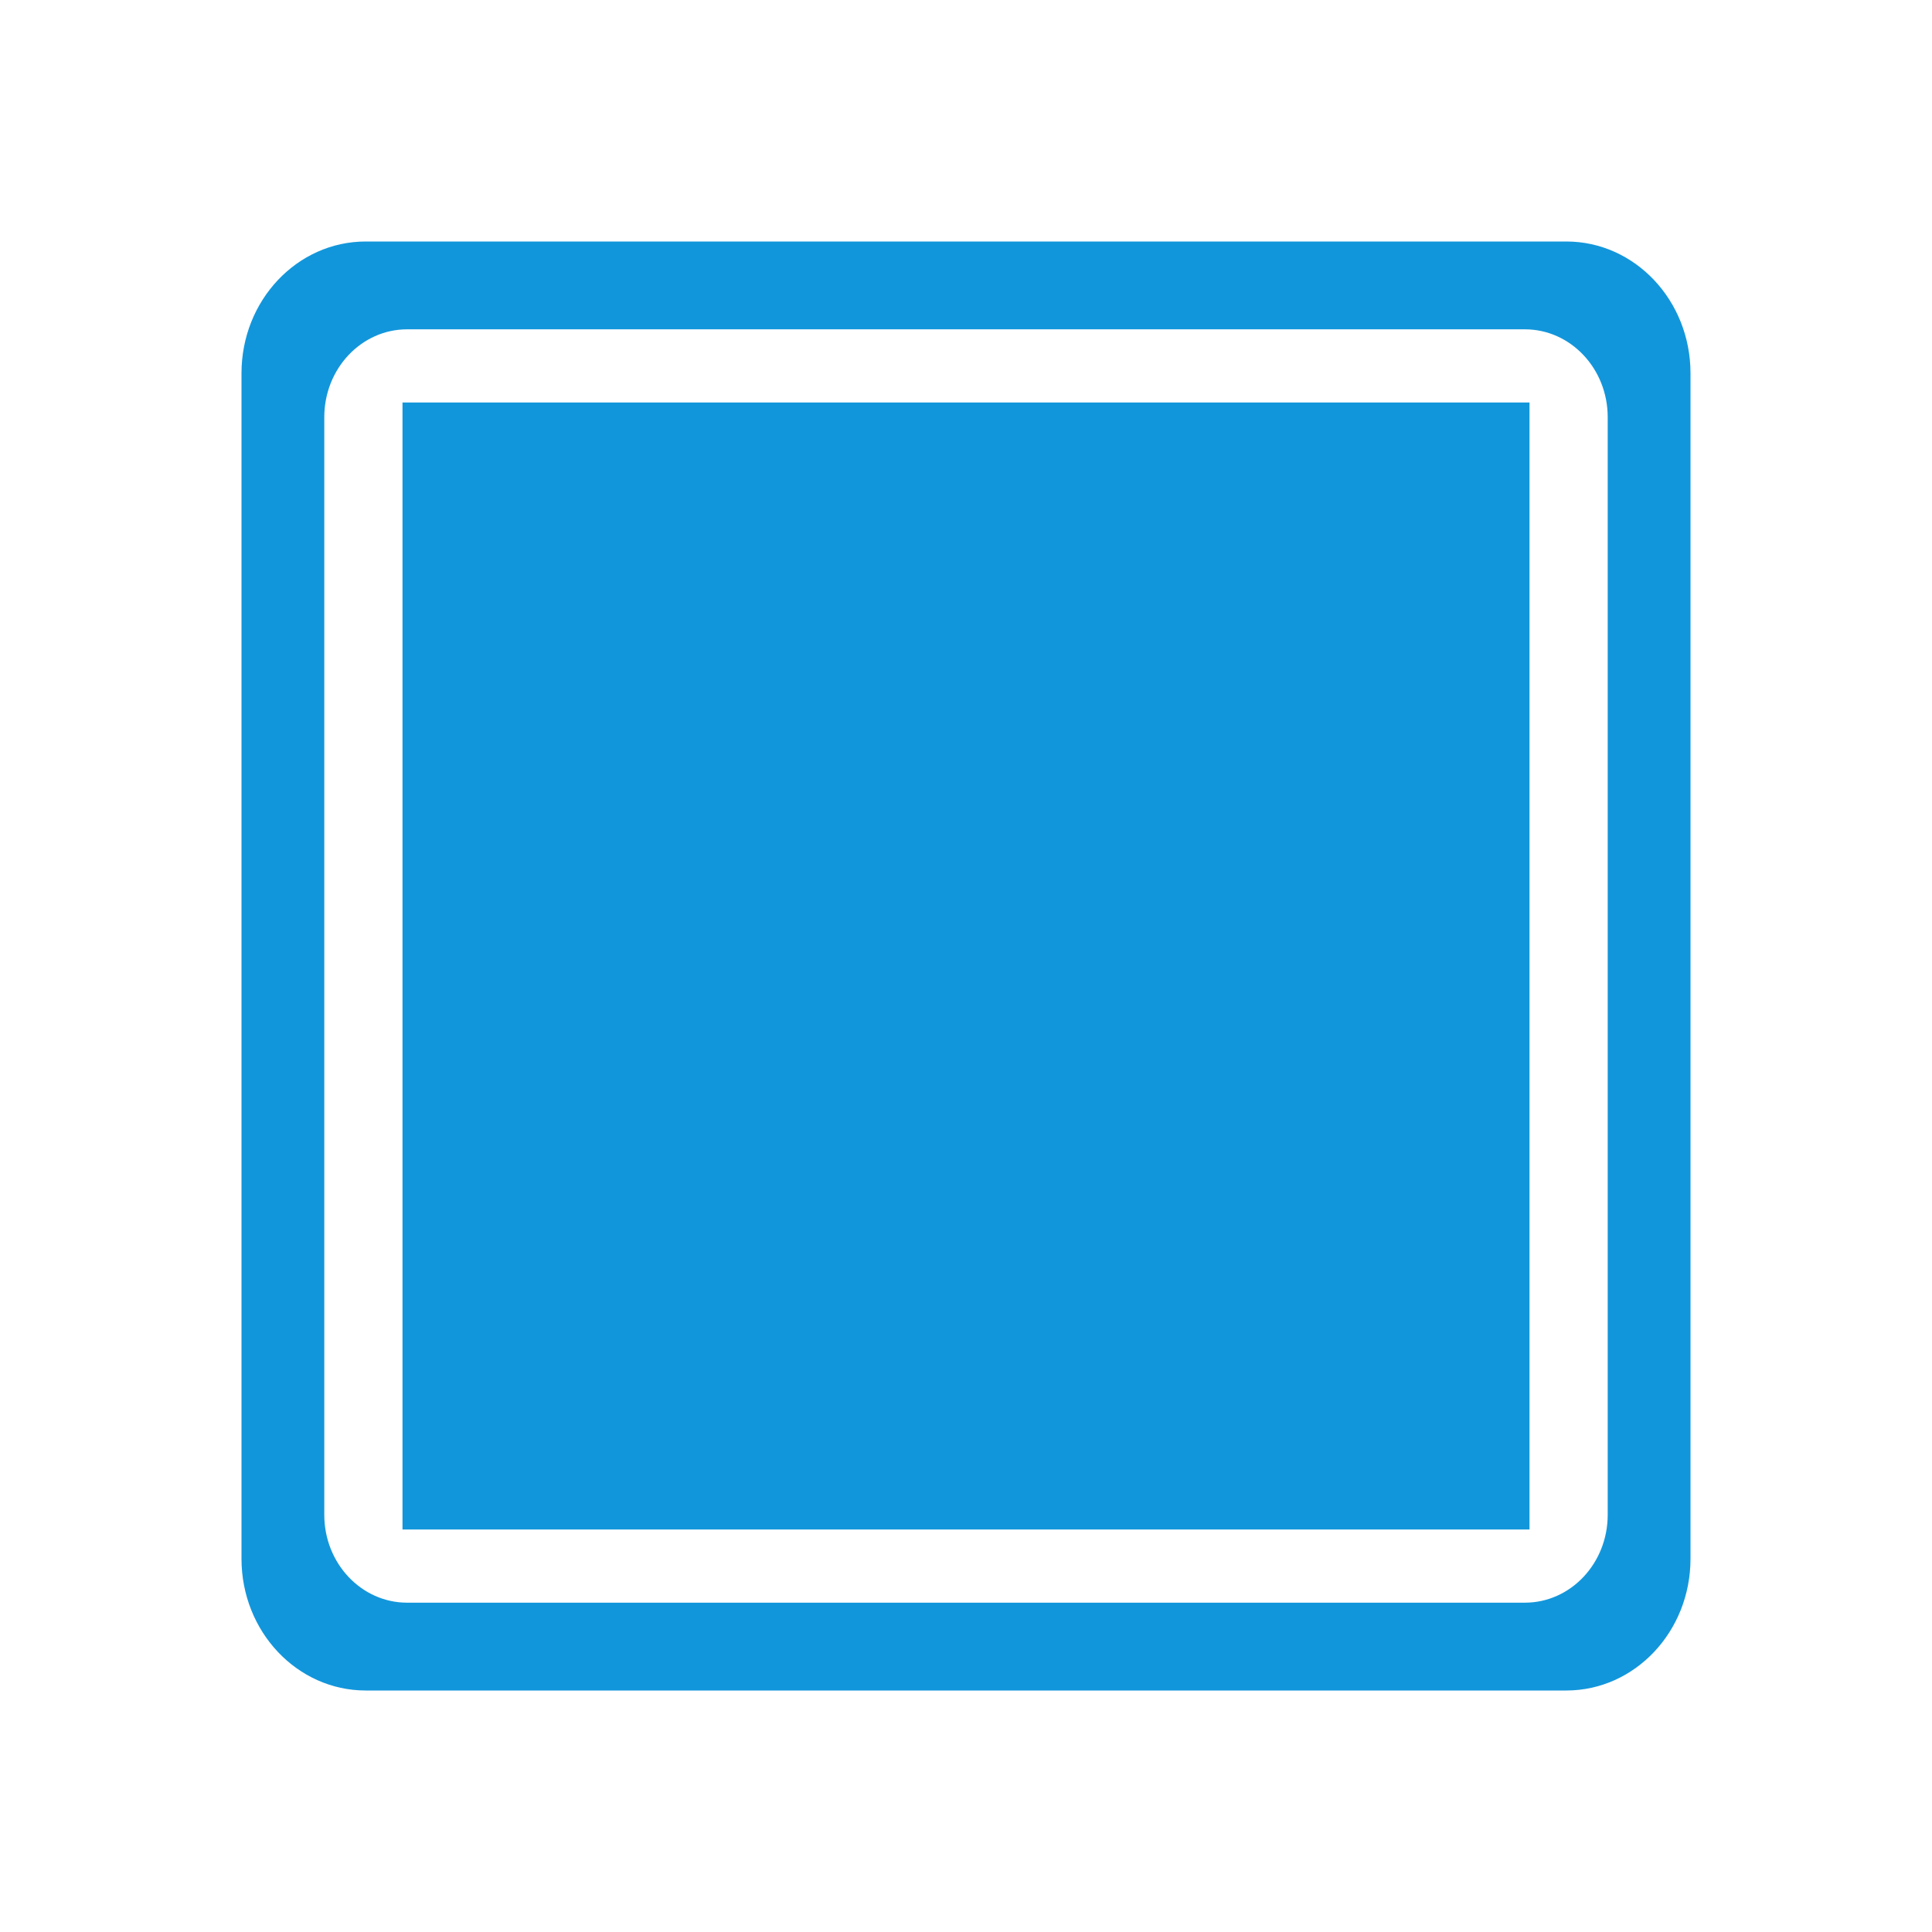
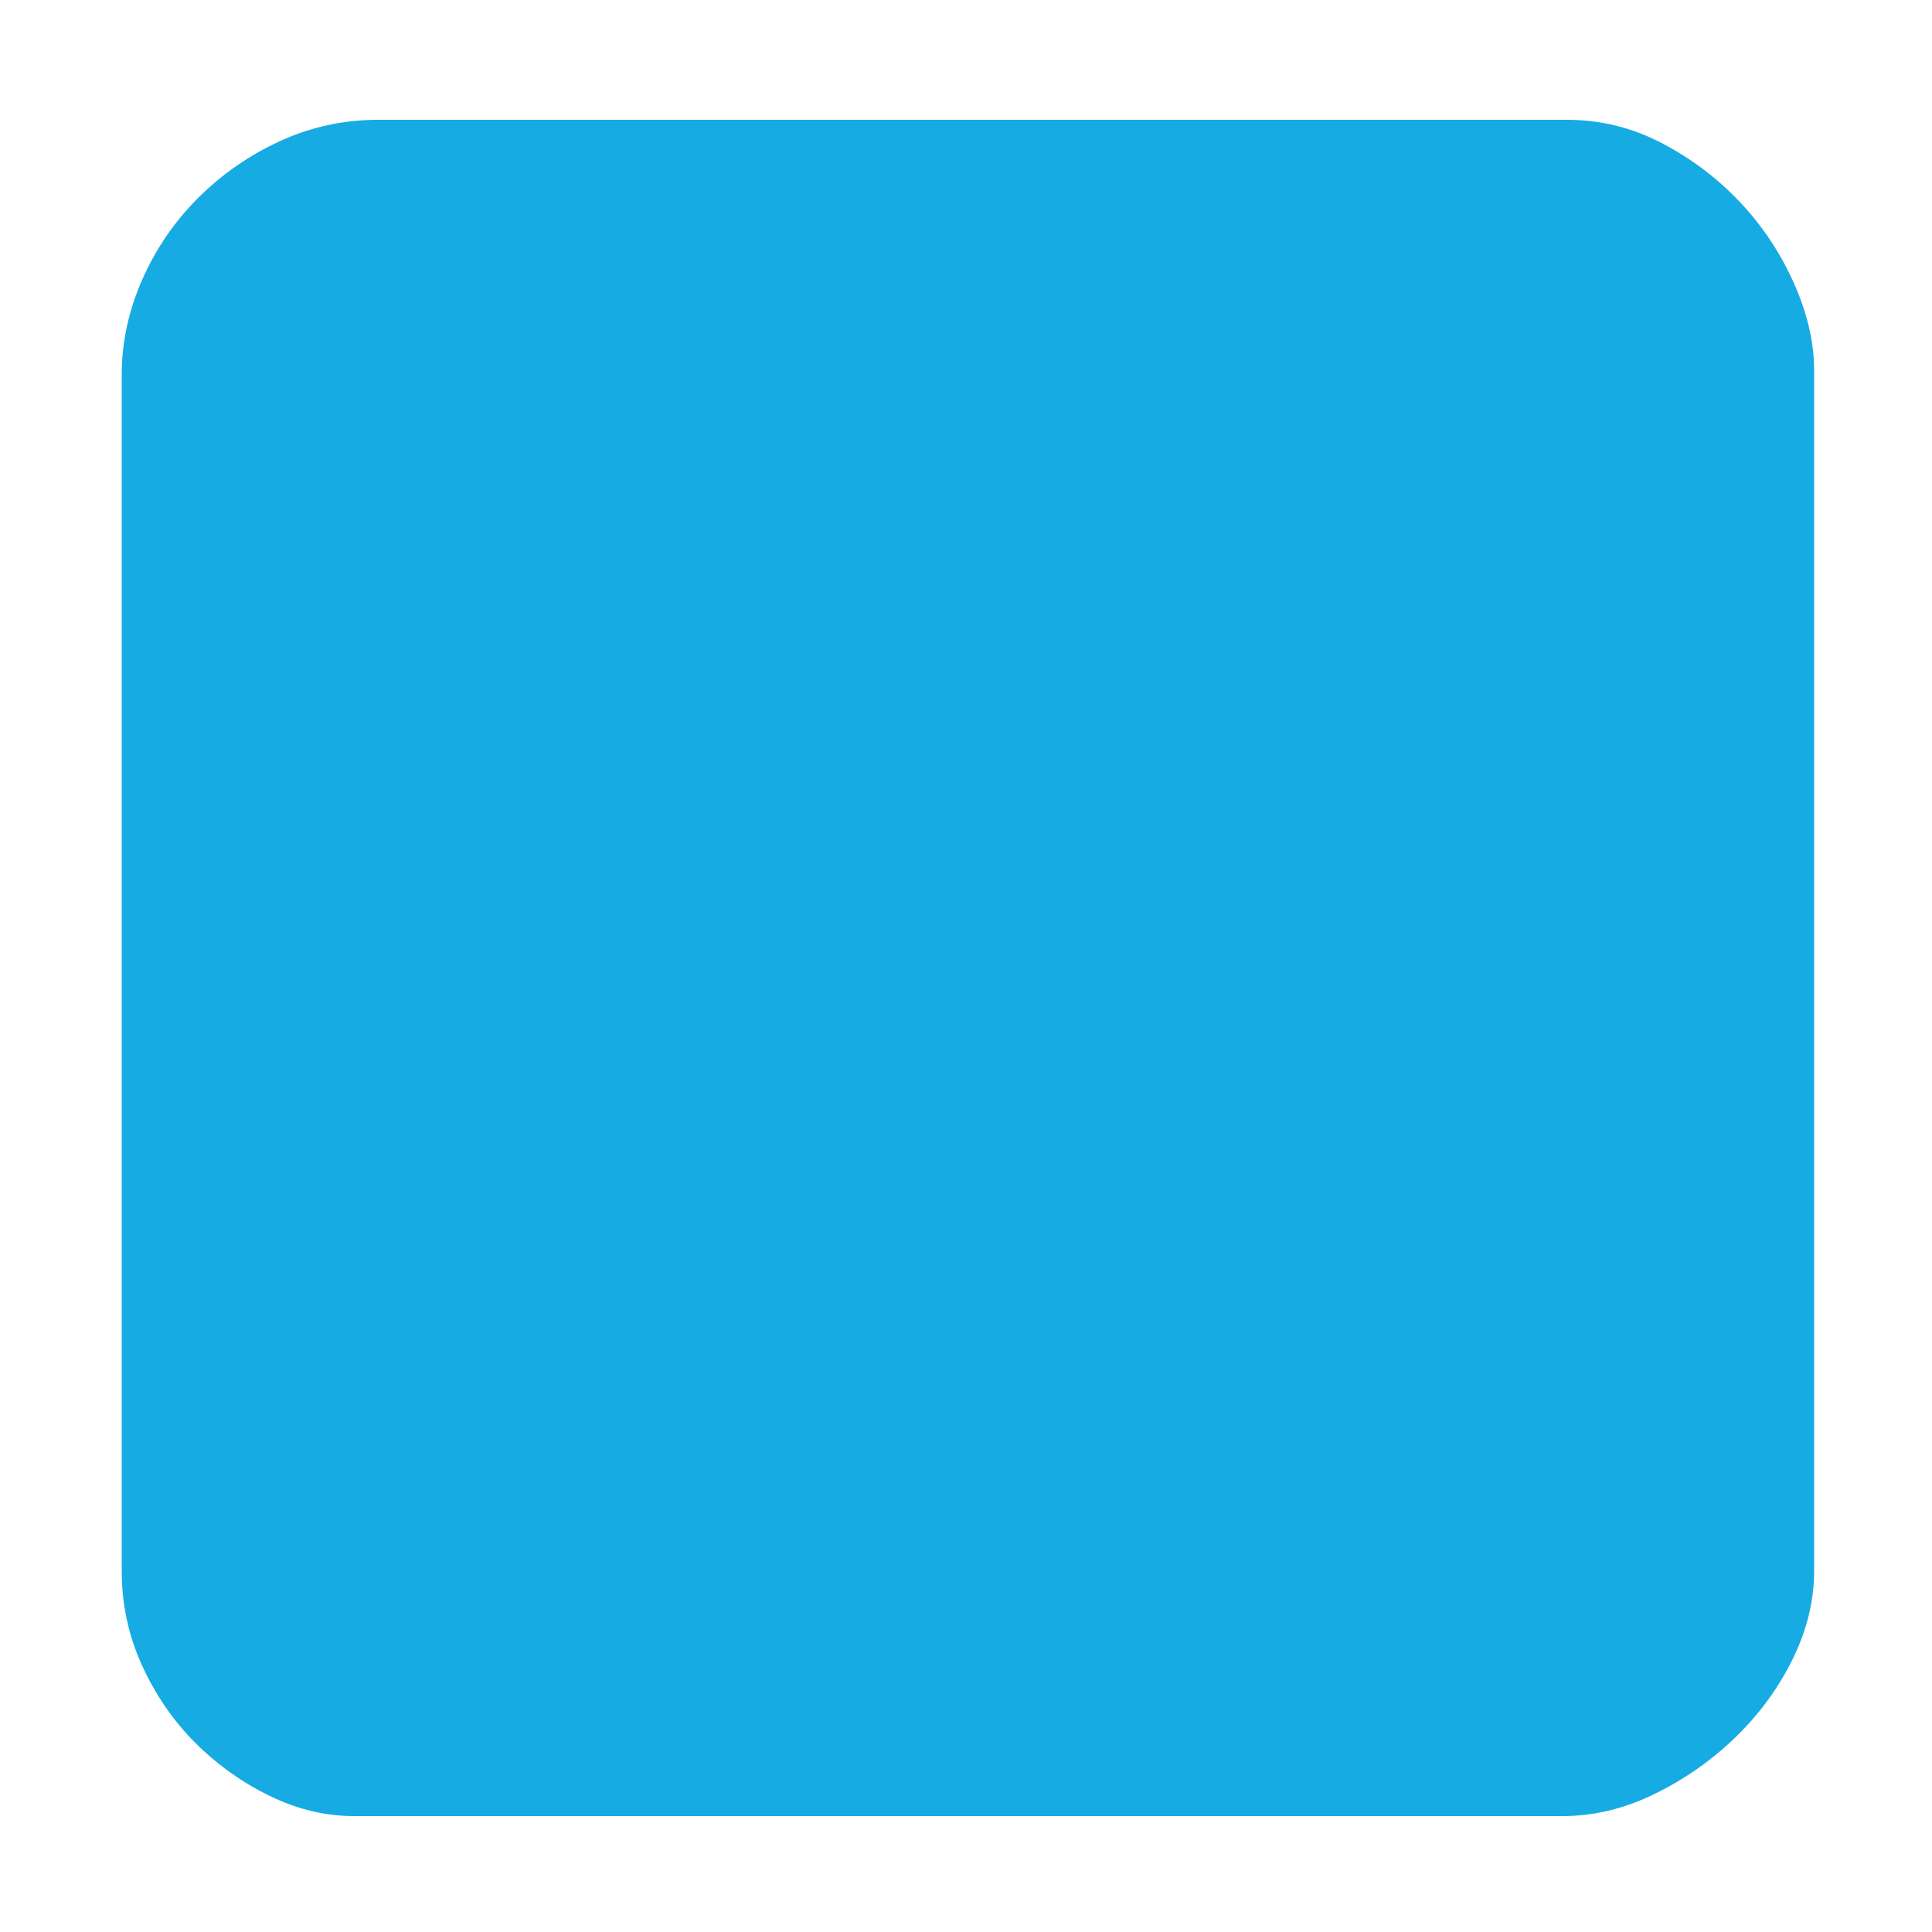
- <svg xmlns="http://www.w3.org/2000/svg" class="icon" width="200px" height="200.00px" viewBox="0 0 1024 1024" version="1.1">
-   <path fill="#1296db" d="M213.333 213.333l597.333 0 0 597.333-597.333 0 0-597.333Z" />
-   <path fill="#1296db" d="M830.165 896H193.835C157.483 896 128 864.747 128 826.176V197.824C128 159.253 157.483 128 193.835 128h636.331C866.517 128 896 159.253 896 197.824v628.352C896 864.747 866.517 896 830.165 896z m21.952-674.901c0-25.707-19.669-46.549-43.883-46.549H215.765c-24.213 0-43.883 20.843-43.883 46.549v581.803c0 25.707 19.669 46.549 43.883 46.549h592.469c24.213 0 43.883-20.843 43.883-46.549V221.099z" />
+ <svg xmlns="http://www.w3.org/2000/svg" t="1655291401340" class="icon" viewBox="0 0 1024 1024" version="1.1" p-id="2078" width="200" height="200">
+   <defs>
+     <style type="text/css">@font-face { font-family: feedback-iconfont; src: url("//at.alicdn.com/t/font_1031158_u69w8yhxdu.woff2?t=1630033759944") format("woff2"), url("//at.alicdn.com/t/font_1031158_u69w8yhxdu.woff?t=1630033759944") format("woff"), url("//at.alicdn.com/t/font_1031158_u69w8yhxdu.ttf?t=1630033759944") format("truetype"); }
+ </style>
+   </defs>
+   <path d="M830.464 63.488q26.624 0 50.176 12.288t41.472 31.232 28.672 43.008 10.752 46.592l0 635.904q0 23.552-11.264 46.592t-30.208 41.472-43.008 30.208-48.64 11.776l-641.024 0q-22.528 0-44.544-10.752t-39.424-28.16-28.16-40.96-10.752-50.176l0-633.856q0-25.6 10.752-50.176t29.696-43.52 43.52-30.208 52.224-11.264l629.76 0z" p-id="2079" fill="#17abe3" />
</svg>
